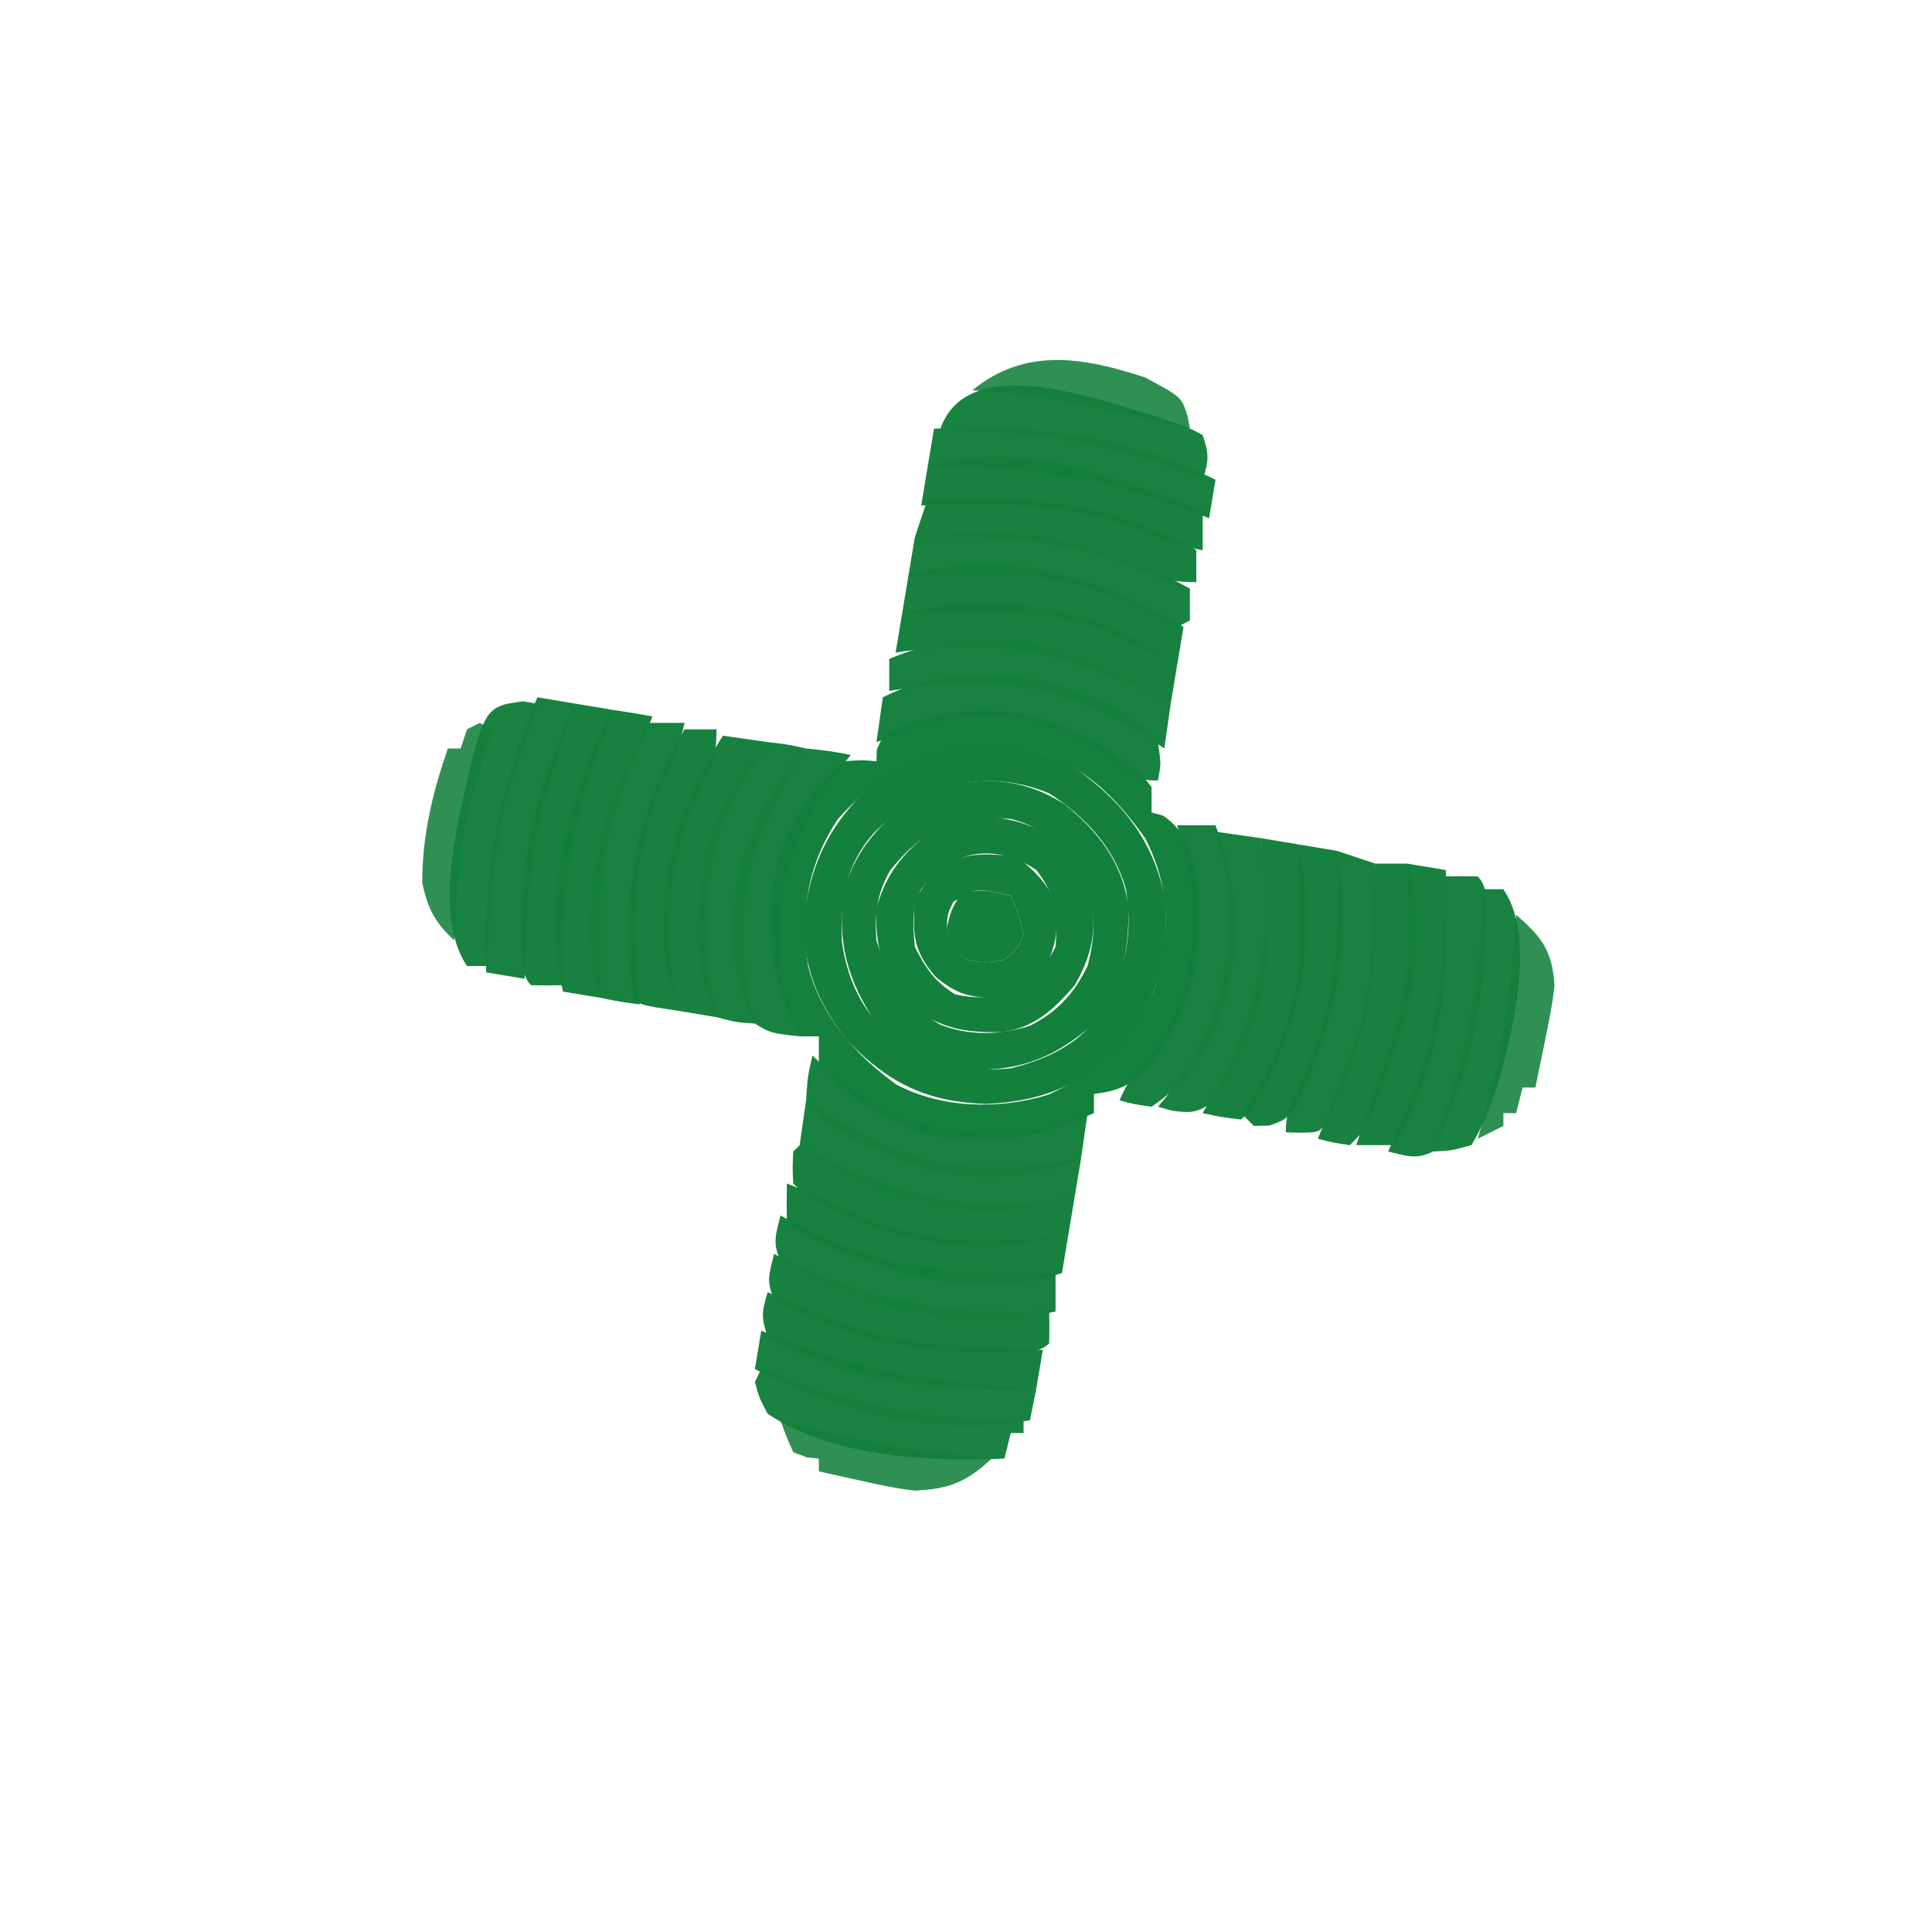
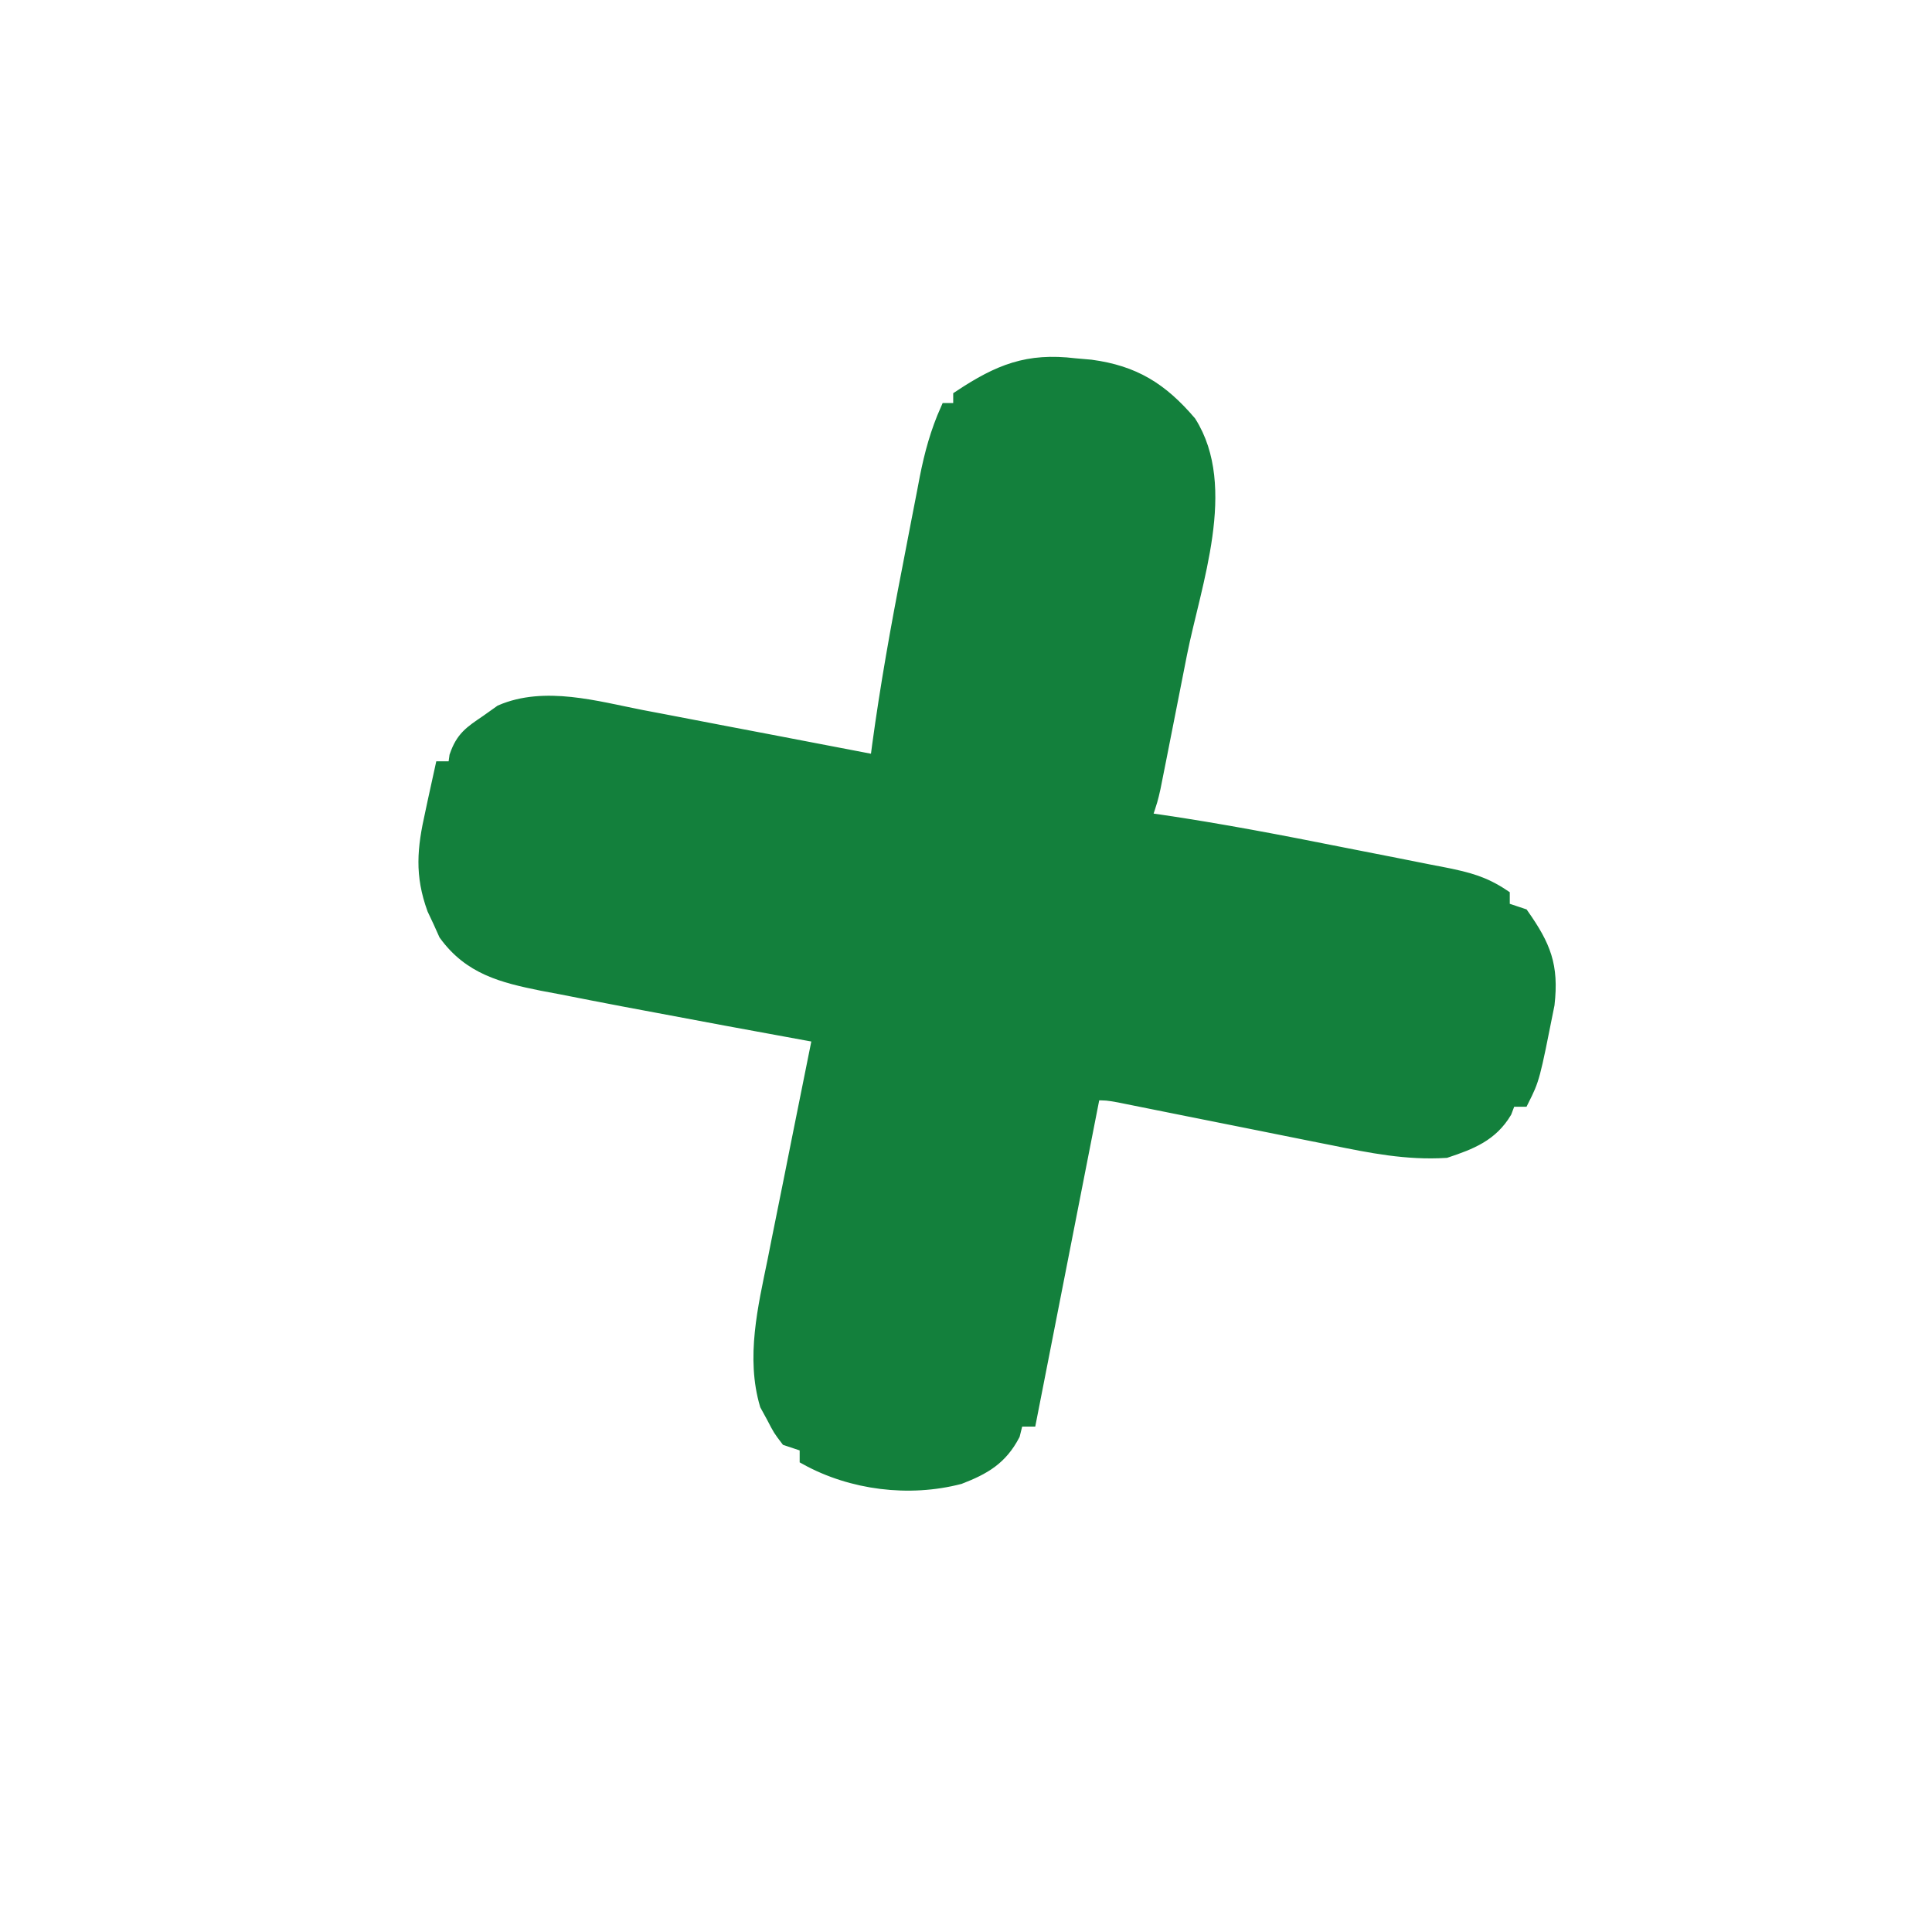
- <svg xmlns="http://www.w3.org/2000/svg" data-engine="alpha-halo-stack" width="302" height="302" viewBox="0 0 302 302">
-   <path d="M0 0 C5.711 3.059 5.711 3.059 6.656 6.133 C6.77 6.749 6.883 7.365 7 8 C5.824 7.732 4.649 7.464 3.438 7.188 C-16.948 2.686 -16.948 2.686 -27 2 C-18.8 -4.689 -9.875 -3.24 0 0 Z " fill="#13803C" fill-opacity="0.874" transform="translate(179,59)" />
-   <path d="M0 0 C0.66 0.33 1.32 0.66 2 1 C1.723 1.88 1.446 2.761 1.16 3.668 C0.979 4.249 0.979 4.249 0.062 7.188 C-0.297 8.336 -0.657 9.485 -1.027 10.668 C-2.602 16.063 -3.236 21.212 -3.562 26.812 C-3.606 27.505 -3.649 28.198 -3.693 28.912 C-3.799 30.608 -3.9 32.304 -4 34 C-7.022 31.144 -8.11 29.151 -9 25 C-9.012 17.642 -7.386 10.919 -5 4 C-4.34 4 -3.68 4 -3 4 C-2.67 3.01 -2.34 2.02 -2 1 C-1.34 0.67 -0.68 0.34 0 0 Z " fill="#13803C" fill-opacity="0.874" transform="translate(75,113)" />
-   <path d="M0 0 C4.098 3.573 5.595 5.582 6 11 C5.702 13.834 5.154 16.59 4.562 19.375 C4.415 20.111 4.267 20.847 4.115 21.605 C3.753 23.406 3.378 25.203 3 27 C2.34 27 1.68 27 1 27 C0.67 28.32 0.34 29.64 0 31 C-0.66 31 -1.32 31 -2 31 C-2 31.66 -2 32.32 -2 33 C-3.32 33.66 -4.64 34.32 -6 35 C-5.903 34.661 -5.903 34.661 -5.414 32.945 C-2.322 21.892 -0.629 11.483 0 0 Z " fill="#13803C" fill-opacity="0.874" transform="translate(237,143)" />
-   <path d="M0 0 C0.479 0.133 0.479 0.133 2.902 0.805 C12.889 3.484 22.712 5.032 33 6 C29.094 9.67 26.353 10.767 21 11 C18.304 10.706 15.703 10.171 13.062 9.562 C12.379 9.415 11.695 9.267 10.99 9.115 C9.324 8.754 7.662 8.379 6 8 C6 7.34 6 6.68 6 6 C5.691 5.969 5.691 5.969 4.125 5.812 C3.774 5.678 3.774 5.678 2 5 C0.867 2.449 0.867 2.449 0 0 Z " fill="#13803C" fill-opacity="0.874" transform="translate(122,222)" />
-   <path d="M0 0 C5.44 1.837 5.44 1.837 7.633 3.016 C8.677 6.149 8.567 7.005 7.633 10.016 C6.81 9.678 5.988 9.34 5.141 8.992 C-7.86 3.798 -19.514 2.589 -33.367 2.016 C-29.028 -10.072 -9.464 -2.767 0 0 Z " fill="#13803C" fill-opacity="0.969" transform="translate(180.367,64.9844)" />
-   <path d="M0 0 C0.371 0.062 0.371 0.062 2.25 0.375 C2.068 0.897 1.886 1.419 1.699 1.957 C0.857 4.422 0.053 6.897 -0.75 9.375 C-1.013 10.137 -1.276 10.899 -1.547 11.684 C-4.559 21.29 -4.976 31.391 -5.75 41.375 C-6.74 41.375 -7.73 41.375 -8.75 41.375 C-12.903 35.146 -11.379 25.169 -9.992 17.973 C-6.144 0.838 -6.144 0.838 0 0 Z " fill="#13803C" fill-opacity="0.969" transform="translate(81.75,109.625)" />
-   <path d="M0 0 C0.99 0 1.98 0 3 0 C6.714 5.57 5.702 13.683 4.647 20.171 C3.251 27.039 1.65 33.95 -2 40 C-5.188 40.875 -5.188 40.875 -8 41 C-7.818 40.406 -7.636 39.812 -7.449 39.199 C-6.912 37.428 -6.383 35.654 -5.859 33.879 C-5.331 32.109 -4.783 30.344 -4.203 28.59 C-1.319 19.305 -0.789 9.643 0 0 Z " fill="#13803C" fill-opacity="0.969" transform="translate(232,139)" />
-   <path d="M0 0 C1.042 0.41 2.083 0.82 3.156 1.242 C15.781 6.049 27.441 8.15 41 8 C41 8.66 41 9.32 41 10 C40.34 10 39.68 10 39 10 C38.67 11.32 38.34 12.64 38 14 C26.164 14.531 11.232 13.807 1 7 C-0.328 4.492 -0.328 4.492 -1 2 C-0.67 1.34 -0.34 0.68 0 0 Z " fill="#13803C" fill-opacity="0.969" transform="translate(119,214)" />
-   <path d="M0 0 C15.91 -0.623 29.561 0.78 44 8 C43.67 9.98 43.34 11.96 43 14 C41.912 13.59 40.824 13.18 39.703 12.758 C25.888 7.648 13.708 5.638 -1 6 C-0.67 4.02 -0.34 2.04 0 0 Z " fill="#13803C" fill-opacity="0.976" transform="translate(146,67)" />
-   <path d="M0 0 C0.99 0.165 0.99 0.165 6 1 C5.588 2.176 5.175 3.351 4.75 4.562 C4.159 6.372 3.577 8.185 3 10 C2.652 11.079 2.304 12.158 1.945 13.27 C-1.104 23.542 -1.77 33.335 -2 44 C-3.98 43.67 -5.96 43.34 -8 43 C-8.589 27.621 -6.053 14.188 0 0 Z " fill="#13803C" fill-opacity="0.976" transform="translate(84,109)" />
-   <path d="M0 0 C1.666 -0.043 3.334 -0.041 5 0 C6.908 1.908 6.219 5.15 6.25 7.688 C6.243 19.983 3.361 31.906 -2 43 C-4.667 44.333 -6.167 43.671 -9 43 C-8.59 42.022 -8.18 41.043 -7.758 40.035 C-7.213 38.711 -6.669 37.387 -6.125 36.062 C-5.856 35.422 -5.586 34.782 -5.309 34.123 C-1.929 25.838 -0.707 17.845 -0.375 8.938 C-0.336 8.072 -0.298 7.206 -0.258 6.314 C-0.165 4.21 -0.081 2.105 0 0 Z " fill="#13803C" fill-opacity="0.976" transform="translate(226,137)" />
-   <path d="M0 0 C1.027 0.41 2.055 0.82 3.113 1.242 C16.47 6.479 28.736 8.32 43 9 C42.67 10.65 42.34 12.3 42 14 C27.251 16.634 12.124 12.88 -1 6 C-0.67 4.02 -0.34 2.04 0 0 Z " fill="#13803C" fill-opacity="0.976" transform="translate(119,208)" />
-   <path d="M0 0 C0 1.98 0 3.96 0 6 C-3.48 5.403 -6.458 4.477 -9.688 3.062 C-21.044 -1.503 -31.933 -1.223 -44 -1 C-43.67 -2.98 -43.34 -4.96 -43 -7 C-29.243 -11.586 -12.697 -5.417 0 0 Z " fill="#13803C" fill-opacity="0.977" transform="translate(188,80)" />
-   <path d="M0 0 C0.99 0.165 0.99 0.165 6 1 C5.795 1.508 5.795 1.508 4.758 4.078 C-0.579 17.582 -2.356 29.522 -2 44 C-3.666 44.043 -5.334 44.041 -7 44 C-9.378 41.622 -8.31 35.109 -8.321 31.782 C-8.165 20.406 -5.006 10.191 0 0 Z " fill="#13803C" fill-opacity="0.977" transform="translate(90,110)" />
-   <path d="M0 0 C0.99 0.165 0.99 0.165 6 1 C6.567 16.504 5.908 30.16 -2 44 C-3.98 44 -5.96 44 -8 44 C-6.935 40.786 -5.854 37.579 -4.746 34.379 C-4.31 33.107 -3.874 31.835 -3.438 30.562 C-3.327 30.248 -3.327 30.248 -2.768 28.654 C-0.367 21.598 0.15 14.93 0.062 7.562 C0.058 6.831 0.053 6.099 0.049 5.346 C0.037 3.564 0.019 1.782 0 0 Z " fill="#13803C" fill-opacity="0.977" transform="translate(220,135)" />
-   <path d="M0 0 C0.99 0.41 1.98 0.82 3 1.242 C4.333 1.787 5.667 2.331 7 2.875 C7.648 3.144 8.297 3.414 8.965 3.691 C17.172 7.023 24.651 8.316 33.5 8.625 C33.959 8.644 33.959 8.644 36.281 8.742 C38.521 8.835 40.76 8.921 43 9 C42.67 10.98 42.34 12.96 42 15 C27.454 15.51 12.957 14.443 0 7 C-1.044 3.866 -0.934 3.01 0 0 Z " fill="#13803C" fill-opacity="0.977" transform="translate(120,202)" />
-   <path d="M0 0 C14.908 -0.621 28.804 0.302 42 8 C42 9.65 42 11.3 42 13 C37.819 13 35.849 12.245 32.062 10.625 C20.829 6.199 9.975 5.677 -2 6 C-1.34 4.02 -0.68 2.04 0 0 Z " fill="#13803C" fill-opacity="0.977" transform="translate(145,78)" />
-   <path d="M0 0 C2.007 0.287 4.009 0.619 6 1 C5.59 1.978 5.18 2.957 4.758 3.965 C4.213 5.289 3.669 6.613 3.125 7.938 C2.856 8.578 2.586 9.218 2.309 9.877 C-1.192 18.458 -2.301 26.319 -2.125 35.562 C-2.12 36.019 -2.12 36.019 -2.098 38.33 C-2.074 40.554 -2.042 42.777 -2 45 C-3.98 44.67 -5.96 44.34 -8 44 C-11.225 29.381 -7.536 14.213 -1 1 C-0.67 0.67 -0.34 0.34 0 0 Z " fill="#13803C" fill-opacity="0.977" transform="translate(96,111)" />
-   <path d="M0 0 C1.65 0 3.3 0 5 0 C9.245 12.736 4.237 27.897 -0.816 39.672 C-2 42 -2 42 -4 44 C-6.625 43.625 -6.625 43.625 -9 43 C-8.861 42.66 -8.861 42.66 -8.16 40.938 C-6.86 37.645 -5.64 34.33 -4.438 31 C-4.22 30.402 -4.22 30.402 -3.121 27.375 C-1.101 21.292 -0.727 15.551 -0.438 9.188 C-0.394 8.304 -0.351 7.42 -0.307 6.51 C-0.201 4.34 -0.1 2.17 0 0 Z " fill="#13803C" fill-opacity="0.977" transform="translate(215,135)" />
-   <path d="M0 0 C0.776 0.398 1.552 0.797 2.352 1.207 C15.76 7.783 28.235 9.518 43 9 C43.043 10.666 43.041 12.334 43 14 C40.554 16.446 33.516 15.31 30.071 15.321 C19.231 15.179 9.396 12.527 0 7 C-1.333 4.333 -0.671 2.833 0 0 Z " fill="#13803C" fill-opacity="0.977" transform="translate(121,196)" />
-   <path d="M0 0 C0 1.65 0 3.3 0 5 C-0.66 5.33 -1.32 5.66 -2 6 C-5.194 4.657 -8.25 3.093 -11.348 1.543 C-19.062 -1.716 -26.255 -2.283 -34.562 -2.125 C-35.476 -2.116 -36.389 -2.107 -37.33 -2.098 C-39.554 -2.074 -41.777 -2.042 -44 -2 C-43.67 -3.98 -43.34 -5.96 -43 -8 C-27.929 -10.713 -13.284 -7.293 0 0 Z " fill="#13803C" fill-opacity="0.976" transform="translate(186,92)" />
-   <path d="M0 0 C1.98 0 3.96 0 6 0 C5.286 3.403 3.994 6.339 2.562 9.5 C-2.293 21.153 -2.156 31.692 -1 44 C-3.938 43.625 -3.938 43.625 -7 43 C-10.757 35.487 -8.242 21.476 -6 13.77 C-4.292 9.04 -2.241 4.499 0 0 Z " fill="#13803C" fill-opacity="0.976" transform="translate(101,113)" />
-   <path d="M0 0 C1.98 0.66 3.96 1.32 6 2 C6.426 17.073 5.791 29.631 -2 43 C-3 44 -3 44 -5.562 44.062 C-6.367 44.042 -7.171 44.021 -8 44 C-8 40.595 -7.216 39.194 -5.688 36.188 C-0.238 24.39 0.447 12.744 0 0 Z " fill="#13803C" fill-opacity="0.976" transform="translate(209,133)" />
-   <path d="M0 0 C0.369 0.199 0.369 0.199 2.238 1.207 C16.206 8.502 27.493 9.41 43 9 C43 10.98 43 12.96 43 15 C28.257 18.306 12.706 14.989 0 7 C-1.333 4.333 -0.671 2.833 0 0 Z " fill="#13803C" fill-opacity="0.976" transform="translate(122,190)" />
-   <path d="M0 0 C-0.33 1.98 -0.66 3.96 -1 6 C-1.857 5.59 -2.714 5.18 -3.598 4.758 C-4.741 4.219 -5.884 3.68 -7.062 3.125 C-8.188 2.591 -9.313 2.058 -10.473 1.508 C-18.183 -1.788 -24.661 -2.259 -32.938 -2.125 C-33.47 -2.12 -33.47 -2.12 -36.166 -2.098 C-38.778 -2.074 -41.389 -2.041 -44 -2 C-43.67 -3.98 -43.34 -5.96 -43 -8 C-28.44 -12.606 -12.426 -7.558 0 0 Z " fill="#13803C" fill-opacity="0.978" transform="translate(185,98)" />
-   <path d="M0 0 C1.65 0 3.3 0 5 0 C5 4.126 4.405 5.65 2.625 9.25 C-2.622 20.546 -3.359 31.733 -1 44 C-6.875 43.125 -6.875 43.125 -8 42 C-10.26 26.727 -7.743 13.457 0 0 Z " fill="#13803C" fill-opacity="0.978" transform="translate(107,114)" />
-   <path d="M0 0 C0.99 0.165 0.99 0.165 6 1 C8.412 15.169 5.962 27.808 -0.305 40.77 C-2 43 -2 43 -4.57 43.949 C-5.372 43.966 -6.174 43.983 -7 44 C-7.66 43.34 -8.32 42.68 -9 42 C-8.674 41.527 -8.348 41.054 -8.012 40.566 C-2.906 32.84 0.158 24.481 0.098 15.137 C0.094 14.251 0.091 13.364 0.088 12.451 C0.08 11.539 0.071 10.627 0.062 9.688 C0.058 8.756 0.053 7.825 0.049 6.865 C0.037 4.577 0.021 2.288 0 0 Z " fill="#13803C" fill-opacity="0.978" transform="translate(203,132)" />
-   <path d="M0 0 C3.469 1.343 6.786 2.865 10.125 4.5 C21.27 9.585 32.068 9.547 44 8 C43.67 9.98 43.34 11.96 43 14 C30.405 18.198 15.732 14.351 4.25 8.812 C1 7 1 7 0 6 C-0.041 4 -0.043 2 0 0 Z " fill="#13803C" fill-opacity="0.978" transform="translate(123,185)" />
-   <path d="M0 0 C2.8 1.544 5.366 3.176 8 5 C7.67 6.98 7.34 8.96 7 11 C6.448 10.722 5.897 10.443 5.328 10.156 C-8.952 3.064 -20.032 0.543 -36 3 C-35.67 1.02 -35.34 -0.96 -35 -3 C-24.377 -6.541 -9.869 -4.827 0 0 Z " fill="#13803C" fill-opacity="0.977" transform="translate(176,99)" />
-   <path d="M0 0 C2.31 0.33 4.62 0.66 7 1 C6.602 1.617 6.203 2.235 5.793 2.871 C5.528 3.295 5.528 3.295 4.188 5.438 C3.926 5.849 3.926 5.849 2.605 7.934 C-1.188 15.18 -2.458 21.613 -2.25 29.75 C-2.245 30.574 -2.24 31.397 -2.234 32.246 C-2.182 36.281 -1.992 40.065 -1 44 C-2.98 43.67 -4.96 43.34 -7 43 C-11.291 31.757 -9.495 19.899 -5 9 C-3.478 5.899 -1.842 2.922 0 0 Z " fill="#13803C" fill-opacity="0.977" transform="translate(113,115)" />
-   <path d="M0 0 C0.99 0.165 0.99 0.165 6 1 C9.385 15.36 6.435 29.462 -1 42 C-1.66 42.66 -2.32 43.32 -3 44 C-6.125 43.625 -6.125 43.625 -9 43 C-8.446 42.019 -7.891 41.038 -7.32 40.027 C-0.108 26.791 2.089 15.16 0 0 Z " fill="#13803C" fill-opacity="0.977" transform="translate(197,131)" />
-   <path d="M0 0 C0.918 0.482 1.836 0.964 2.781 1.461 C16.25 8.443 27.715 10.911 43 8 C42.67 9.98 42.34 11.96 42 14 C27.764 17.691 14.792 15.805 2.012 8.305 C0 7 0 7 -1 6 C-1.125 3.5 -1.125 3.5 -1 1 C-0.67 0.67 -0.34 0.34 0 0 Z " fill="#13803C" fill-opacity="0.977" transform="translate(125,179)" />
-   <path d="M0 0 C1.405 0.902 2.805 1.814 4.188 2.75 C3.857 5.06 3.527 7.37 3.188 9.75 C2.498 9.279 1.808 8.809 1.098 8.324 C-12.331 -0.573 -24.043 -1.789 -39.812 0.75 C-39.812 -0.9 -39.812 -2.55 -39.812 -4.25 C-26.128 -10.056 -12.558 -7.475 0 0 Z " fill="#13803C" fill-opacity="0.975" transform="translate(178.812,107.25)" />
-   <path d="M0 0 C3.16 0.367 3.16 0.367 6 1 C5.723 1.459 5.723 1.459 4.32 3.781 C-3.756 17.361 -5.808 28.326 -2 44 C-4.875 43.812 -4.875 43.812 -8 43 C-12.054 36.099 -11.129 24.546 -9.581 16.943 C-7.807 10.645 -5.096 4.226 0 0 Z " fill="#13803C" fill-opacity="0.975" transform="translate(120,116)" />
-   <path d="M0 0 C2.31 0.33 4.62 0.66 7 1 C9.731 16.38 8.736 28.62 0 42 C-2.68 43.855 -3.486 44.07 -6.75 43.625 C-7.492 43.419 -8.235 43.212 -9 43 C-8.613 42.538 -8.227 42.077 -7.828 41.602 C0.134 31.63 2.675 21.578 2 9 C1.503 5.918 0.806 3.022 0 0 Z " fill="#13803C" fill-opacity="0.975" transform="translate(190,130)" />
-   <path d="M0 0 C0.351 0.235 0.351 0.235 2.125 1.426 C16.005 10.534 26.571 12.161 43 9 C42.67 10.98 42.34 12.96 42 15 C30.89 19.232 18.723 17.608 8 13 C4.831 11.195 1.881 9.233 -1 7 C-0.67 4.69 -0.34 2.38 0 0 Z " fill="#13803C" fill-opacity="0.975" transform="translate(126,172)" />
-   <path d="M0 0 C2.125 1.409 3.872 2.691 5.551 4.609 C6.051 7.984 6.051 7.984 5.551 10.609 C2.007 10.609 1.457 9.98 -1.199 7.797 C-8.428 2.173 -16.225 -0.332 -25.449 0.609 C-28.848 1.431 -32.143 2.476 -35.449 3.609 C-36.439 3.939 -37.429 4.269 -38.449 4.609 C-38.119 2.299 -37.789 -0.011 -37.449 -2.391 C-25.475 -8.378 -11.341 -6.439 0 0 Z " fill="#13803C" fill-opacity="0.974" transform="translate(175.449,111.391)" />
-   <path d="M0 0 C3.625 0.375 3.625 0.375 7 1 C6.613 1.485 6.227 1.969 5.828 2.469 C-2.36 13.007 -4.801 21.676 -4 35 C-3.275 38.463 -2.3 41.712 -1 45 C-5.553 44.485 -5.553 44.485 -8 43 C-12.383 35.367 -12.049 25.205 -9.875 16.938 C-7.818 10.786 -4.611 4.611 0 0 Z " fill="#13803C" fill-opacity="0.974" transform="translate(126,117)" />
-   <path d="M0 0 C1.98 0 3.96 0 6 0 C10.009 10.786 10.28 20.371 6.277 31.227 C3.832 36.537 0.877 40.749 -4 44 C-6.688 43.625 -6.688 43.625 -9 43 C-7.854 40.29 -6.626 38.587 -4.625 36.375 C2.416 27.955 2.824 18.61 2 8 C1.527 5.19 0.886 2.715 0 0 Z " fill="#13803C" fill-opacity="0.974" transform="translate(184,129)" />
-   <path d="M0 0 C0.949 0.887 1.897 1.774 2.875 2.688 C11.934 10.473 21.288 12.859 33 12 C36.431 11.234 39.706 10.224 43 9 C42.67 11.31 42.34 13.62 42 16 C32.019 20.046 21.687 19.826 11.848 15.668 C2.268 11.082 2.268 11.082 -1 7 C-0.75 3.25 -0.75 3.25 0 0 Z " fill="#13803C" fill-opacity="0.974" transform="translate(127,165)" />
-   <path d="M0 0 C3.536 2.776 3.536 2.776 4.91 4.5 C4.91 5.82 4.91 7.14 4.91 8.5 C5.508 8.665 6.106 8.83 6.723 9 C10.23 11.405 11.097 14.502 11.91 18.5 C12.974 30.023 11.827 38.973 4.473 48.062 C1.811 51.132 -0.057 51.995 -4.09 52.5 C-4.09 53.49 -4.09 54.48 -4.09 55.5 C-13.811 59.786 -22.48 61.217 -32.777 58 C-38.393 55.715 -43.31 52.279 -47.09 47.5 C-47.09 46.18 -47.09 44.86 -47.09 43.5 C-48.08 43.5 -49.07 43.5 -50.09 43.5 C-54.761 34.637 -55.656 25.386 -53.43 15.598 C-51.389 9.864 -48.032 4.179 -43.09 0.5 C-40.367 0.289 -40.367 0.289 -38.09 0.5 C-38.069 -0.098 -38.049 -0.696 -38.027 -1.312 C-37.09 -3.5 -37.09 -3.5 -33.84 -5.188 C-21.357 -9.557 -10.743 -7.487 0 0 Z M-44.09 9.5 C-48.828 16.581 -50.112 24.28 -48.734 32.664 C-46.69 40.431 -41.417 46.365 -34.992 51.02 C-27.842 54.802 -18.853 54.963 -11.215 52.617 C-3.4 49.02 2.125 44.164 5.348 36.125 C7.942 27.939 7.908 20.243 3.91 12.5 C-0.962 5.685 -6.635 0.154 -15.09 -1.5 C-27.708 -2.437 -35.482 0.012 -44.09 9.5 Z " fill="#13803C" fill-opacity="0.989" transform="translate(175.09,118.5)" />
-   <path d="M0 0 C7.332 5.307 12.117 11.067 14 20 C14.973 28.059 13.127 35.78 8.27 42.336 C1.809 49.273 -4.483 52.163 -13.938 52.562 C-23.118 52.246 -29.094 49.324 -35.438 42.75 C-40.22 36.924 -42.668 30.739 -42.273 23.094 C-41.093 14.059 -37.794 8.119 -31 2 C-22.348 -4.315 -9.375 -5.64 0 0 Z M-31.336 10.125 C-35.833 15.192 -36.627 20.603 -36.402 27.156 C-35.562 33.096 -33.351 37.942 -28.805 41.922 C-22.705 46.149 -17.492 47.761 -10 47 C-4.037 45.507 0.896 43.115 4.414 37.906 C7.963 31.642 9.125 26.138 8 19 C6.133 12.391 1.673 7.71 -4 4 C-14.244 -0.176 -23.625 2.752 -31.336 10.125 Z " fill="#13803C" fill-opacity="1" transform="translate(168,120)" />
-   <path d="M0 0 C5.252 4.184 9.017 9.083 10.004 15.844 C10.183 22.979 9.007 28.536 4.633 34.301 C-1.182 39.391 -6.461 41.635 -14.215 41.52 C-19.995 40.932 -25.373 38.511 -29.367 34.301 C-33.896 27.595 -35.645 21.343 -34.367 13.301 C-32.549 7.107 -28.775 2.736 -23.367 -0.699 C-15.538 -4.621 -7.49 -4.79 0 0 Z M-27.164 10.277 C-29.278 13.833 -29.679 17.216 -29.367 21.301 C-27.627 27.103 -24.766 31.266 -19.508 34.414 C-15.058 36.257 -9.849 36.126 -5.301 34.613 C-0.971 32.369 1.51 29.628 3.633 25.301 C5.241 19.221 4.835 14.85 1.633 9.301 C-1.356 5.762 -3.849 3.457 -8.367 2.301 C-16.613 1.646 -21.913 3.727 -27.164 10.277 Z " fill="#13803C" fill-opacity="1" transform="translate(166.367,125.699)" />
-   <path d="M0 0 C3.824 2.156 5.847 4.341 7.75 8.375 C9.349 14.461 8.956 18.818 5.75 24.375 C2.439 28.196 -0.484 30.977 -5.582 31.711 C-11.74 31.808 -15.305 31.134 -20.25 27.375 C-24.284 22.81 -25.491 18.358 -25.25 12.375 C-23.608 6.32 -20.334 2.818 -15.25 -0.625 C-9.853 -2.424 -5.15 -2.32 0 0 Z M-18.25 9.375 C-19.805 12.485 -19.536 14.938 -19.25 18.375 C-17.52 21.77 -16.182 23.796 -12.938 25.812 C-9.311 26.572 -6.834 26.335 -3.25 25.375 C-0.667 23.185 1.234 21.407 2.75 18.375 C3.127 13.378 2.843 10.384 -0.25 6.375 C-6.682 2.087 -13.649 3.141 -18.25 9.375 Z " fill="#13803C" fill-opacity="1" transform="translate(162.25,129.625)" />
-   <path d="M0 0 C2.824 2.19 4.415 3.83 6 7 C6.403 11.195 6.242 13.525 4.312 17.312 C1.833 20.194 0.69 21.228 -3 22 C-7.49 21.92 -9.419 21.492 -12.875 18.562 C-16.209 14.542 -16.354 12.225 -16 7 C-12.608 -0.268 -7.455 -1.201 0 0 Z M-10 7 C-10.875 8.812 -10.875 8.812 -11 11 C-9.938 13.75 -9.938 13.75 -8 16 C-5 16.562 -5 16.562 -2 16 C0 14.375 0 14.375 1 12 C0.188 8.75 0.188 8.75 -1 6 C-6.625 4.75 -6.625 4.75 -10 7 Z " fill="#13803C" fill-opacity="1" transform="translate(159,134)" />
-   <path d="M0 0 C1.188 2.75 1.188 2.75 2 6 C1 8.375 1 8.375 -1 10 C-4 10.562 -4 10.562 -7 10 C-9 7.812 -9 7.812 -10 5 C-9.312 2.25 -9.312 2.25 -8 0 C-5.138 -1.431 -3.066 -0.6 0 0 Z " fill="#13803C" fill-opacity="1" transform="translate(158,140)" />
+ <svg xmlns="http://www.w3.org/2000/svg" data-engine="binary-alpha-mono" width="302" height="302" viewBox="0 0 302 302">
+   <path d="M0 0 C0.414 0.036 0.414 0.036 2.508 0.219 C9.314 1.135 13.551 3.796 18 9 C24.432 19.136 18.758 34.164 16.561 45.182 C15.996 48.02 15.439 50.859 14.883 53.699 C14.527 55.508 14.17 57.316 13.812 59.125 C13.646 59.972 13.479 60.819 13.307 61.691 C13.229 62.084 13.229 62.084 12.832 64.07 C12.695 64.759 12.558 65.447 12.417 66.157 C12 68 12 68 11 71 C11.699 71.098 12.398 71.196 13.119 71.297 C22.776 72.712 32.335 74.549 41.906 76.459 C44.653 77.006 47.403 77.542 50.152 78.078 C51.906 78.427 53.66 78.775 55.414 79.125 C56.233 79.283 57.051 79.442 57.895 79.605 C61.464 80.327 63.936 80.957 67 83 C67 83.66 67 84.32 67 85 C67.99 85.33 68.98 85.66 70 86 C73.421 90.888 74.686 93.927 74 100 C71.69 111.62 71.69 111.62 70 115 C69.34 115 68.68 115 68 115 C67.773 115.598 67.546 116.196 67.312 116.812 C65.128 120.453 61.924 121.692 58 123 C51.886 123.376 46.277 122.247 40.324 121.031 C39.318 120.831 38.312 120.632 37.275 120.426 C34.078 119.79 30.883 119.146 27.688 118.5 C24.474 117.856 21.261 117.214 18.047 116.574 C16.051 116.176 14.055 115.775 12.06 115.372 C11.162 115.192 10.264 115.012 9.339 114.826 C8.943 114.746 8.943 114.746 6.94 114.342 C5 114 5 114 3 114 C-0.3 130.83 -3.6 147.66 -7 165 C-7.66 165 -8.32 165 -9 165 C-9.186 165.743 -9.371 166.485 -9.562 167.25 C-11.527 171.009 -14.161 172.517 -18 174 C-25.893 176.051 -34.865 174.942 -42 171 C-42 170.34 -42 169.68 -42 169 C-42.99 168.67 -43.98 168.34 -45 168 C-46.168 166.469 -46.168 166.469 -47.188 164.5 C-47.532 163.871 -47.876 163.242 -48.23 162.594 C-50.42 155.214 -48.538 147.403 -47.031 140.059 C-46.831 139.05 -46.632 138.042 -46.426 137.003 C-45.792 133.813 -45.146 130.625 -44.5 127.438 C-44.066 125.263 -43.632 123.087 -43.199 120.912 C-42.142 115.606 -41.075 110.302 -40 105 C-40.692 104.875 -41.385 104.749 -42.098 104.62 C-50.404 103.112 -58.704 101.566 -67 100 C-68.167 99.781 -69.335 99.562 -70.538 99.337 C-73.799 98.719 -77.056 98.082 -80.312 97.438 C-81.301 97.252 -82.289 97.067 -83.307 96.876 C-89.468 95.63 -94.56 94.363 -98.426 89.035 C-98.718 88.384 -99.011 87.733 -99.312 87.062 C-99.618 86.414 -99.924 85.766 -100.238 85.098 C-102.182 79.744 -101.799 75.686 -100.562 70.188 C-100.415 69.495 -100.267 68.802 -100.115 68.088 C-99.752 66.39 -99.377 64.695 -99 63 C-98.34 63 -97.68 63 -97 63 C-96.959 62.703 -96.959 62.703 -96.754 61.203 C-95.761 58.3 -94.457 57.461 -91.938 55.75 C-91.571 55.49 -91.571 55.49 -89.715 54.172 C-82.855 51.211 -74.764 53.594 -67.719 54.969 C-66.665 55.169 -65.611 55.368 -64.525 55.574 C-61.182 56.209 -57.841 56.855 -54.5 57.5 C-52.224 57.934 -49.948 58.368 -47.672 58.801 C-42.113 59.859 -36.556 60.926 -31 62 C-30.896 61.205 -30.793 60.41 -30.686 59.59 C-29.418 50.273 -27.773 41.064 -25.968 31.838 C-25.495 29.41 -25.03 26.982 -24.566 24.553 C-24.264 22.992 -23.96 21.431 -23.656 19.871 C-23.52 19.153 -23.383 18.436 -23.243 17.696 C-22.5 13.94 -21.562 10.499 -20 7 C-19.34 7 -18.68 7 -18 7 C-18 6.34 -18 5.68 -18 5 C-11.852 0.93 -7.362 -0.892 0 0 Z " fill="#13803C" transform="translate(168,57)" stroke="#13803C" stroke-width="2" />
</svg>
